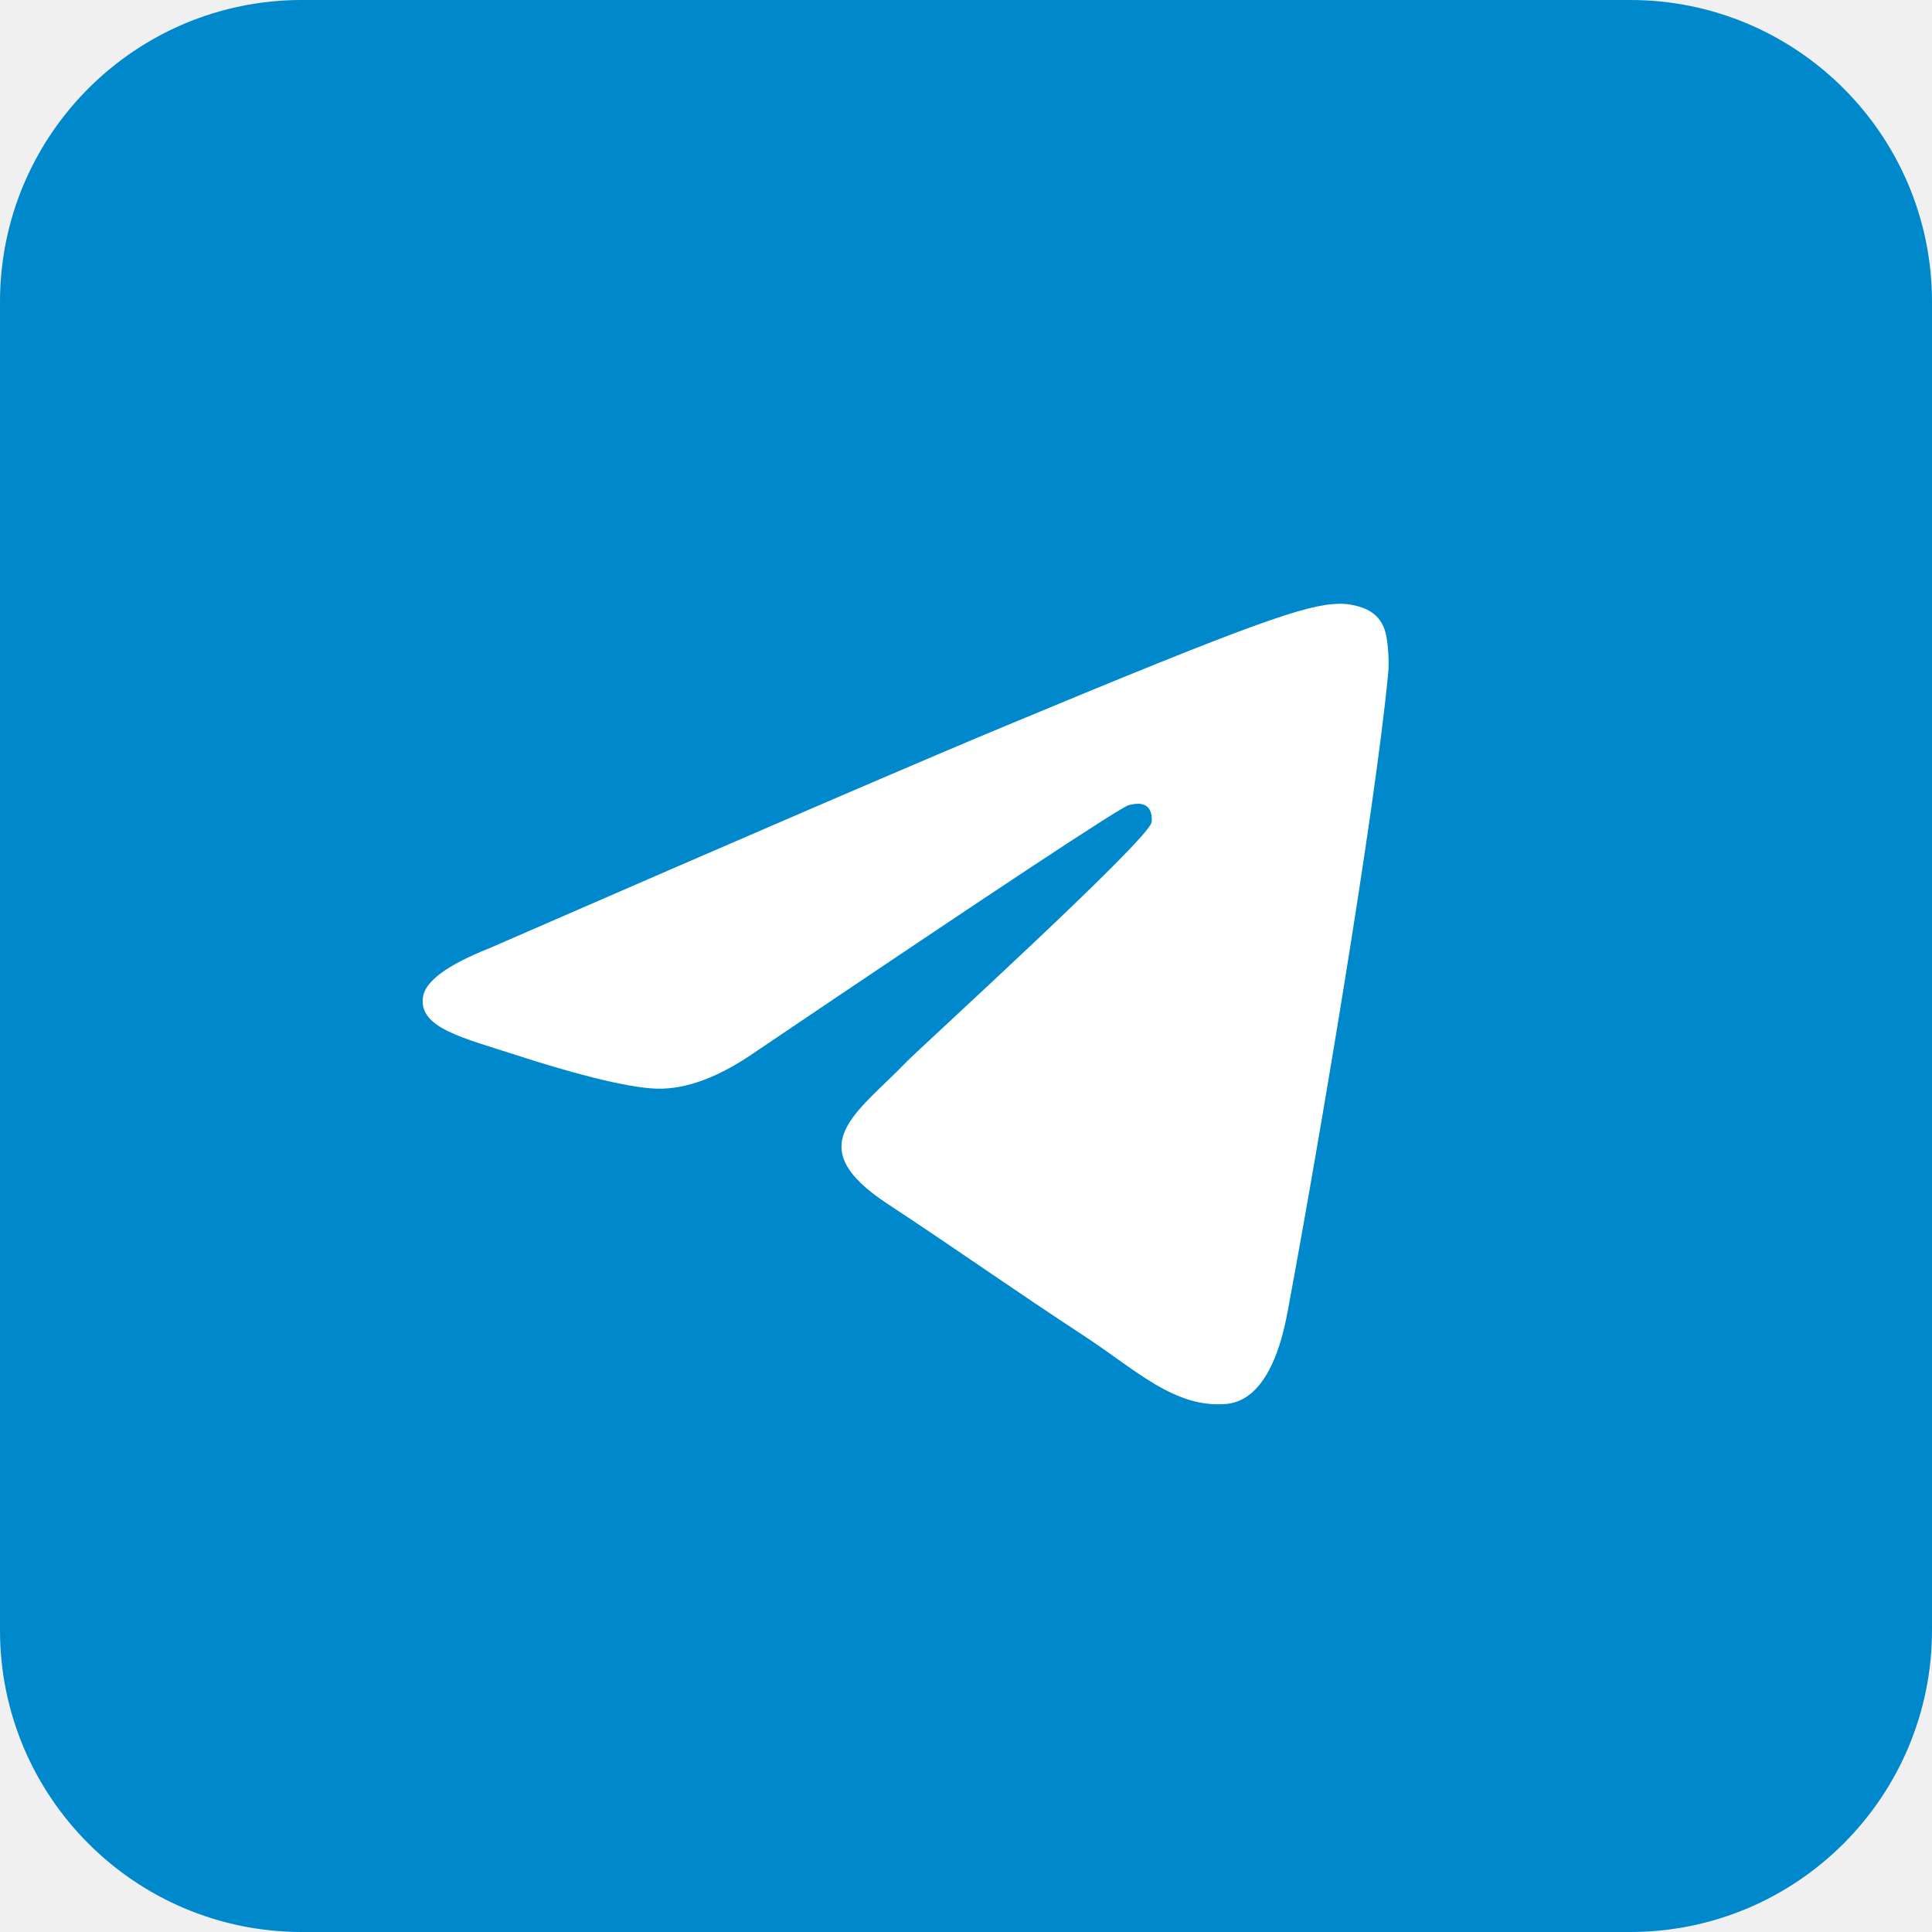
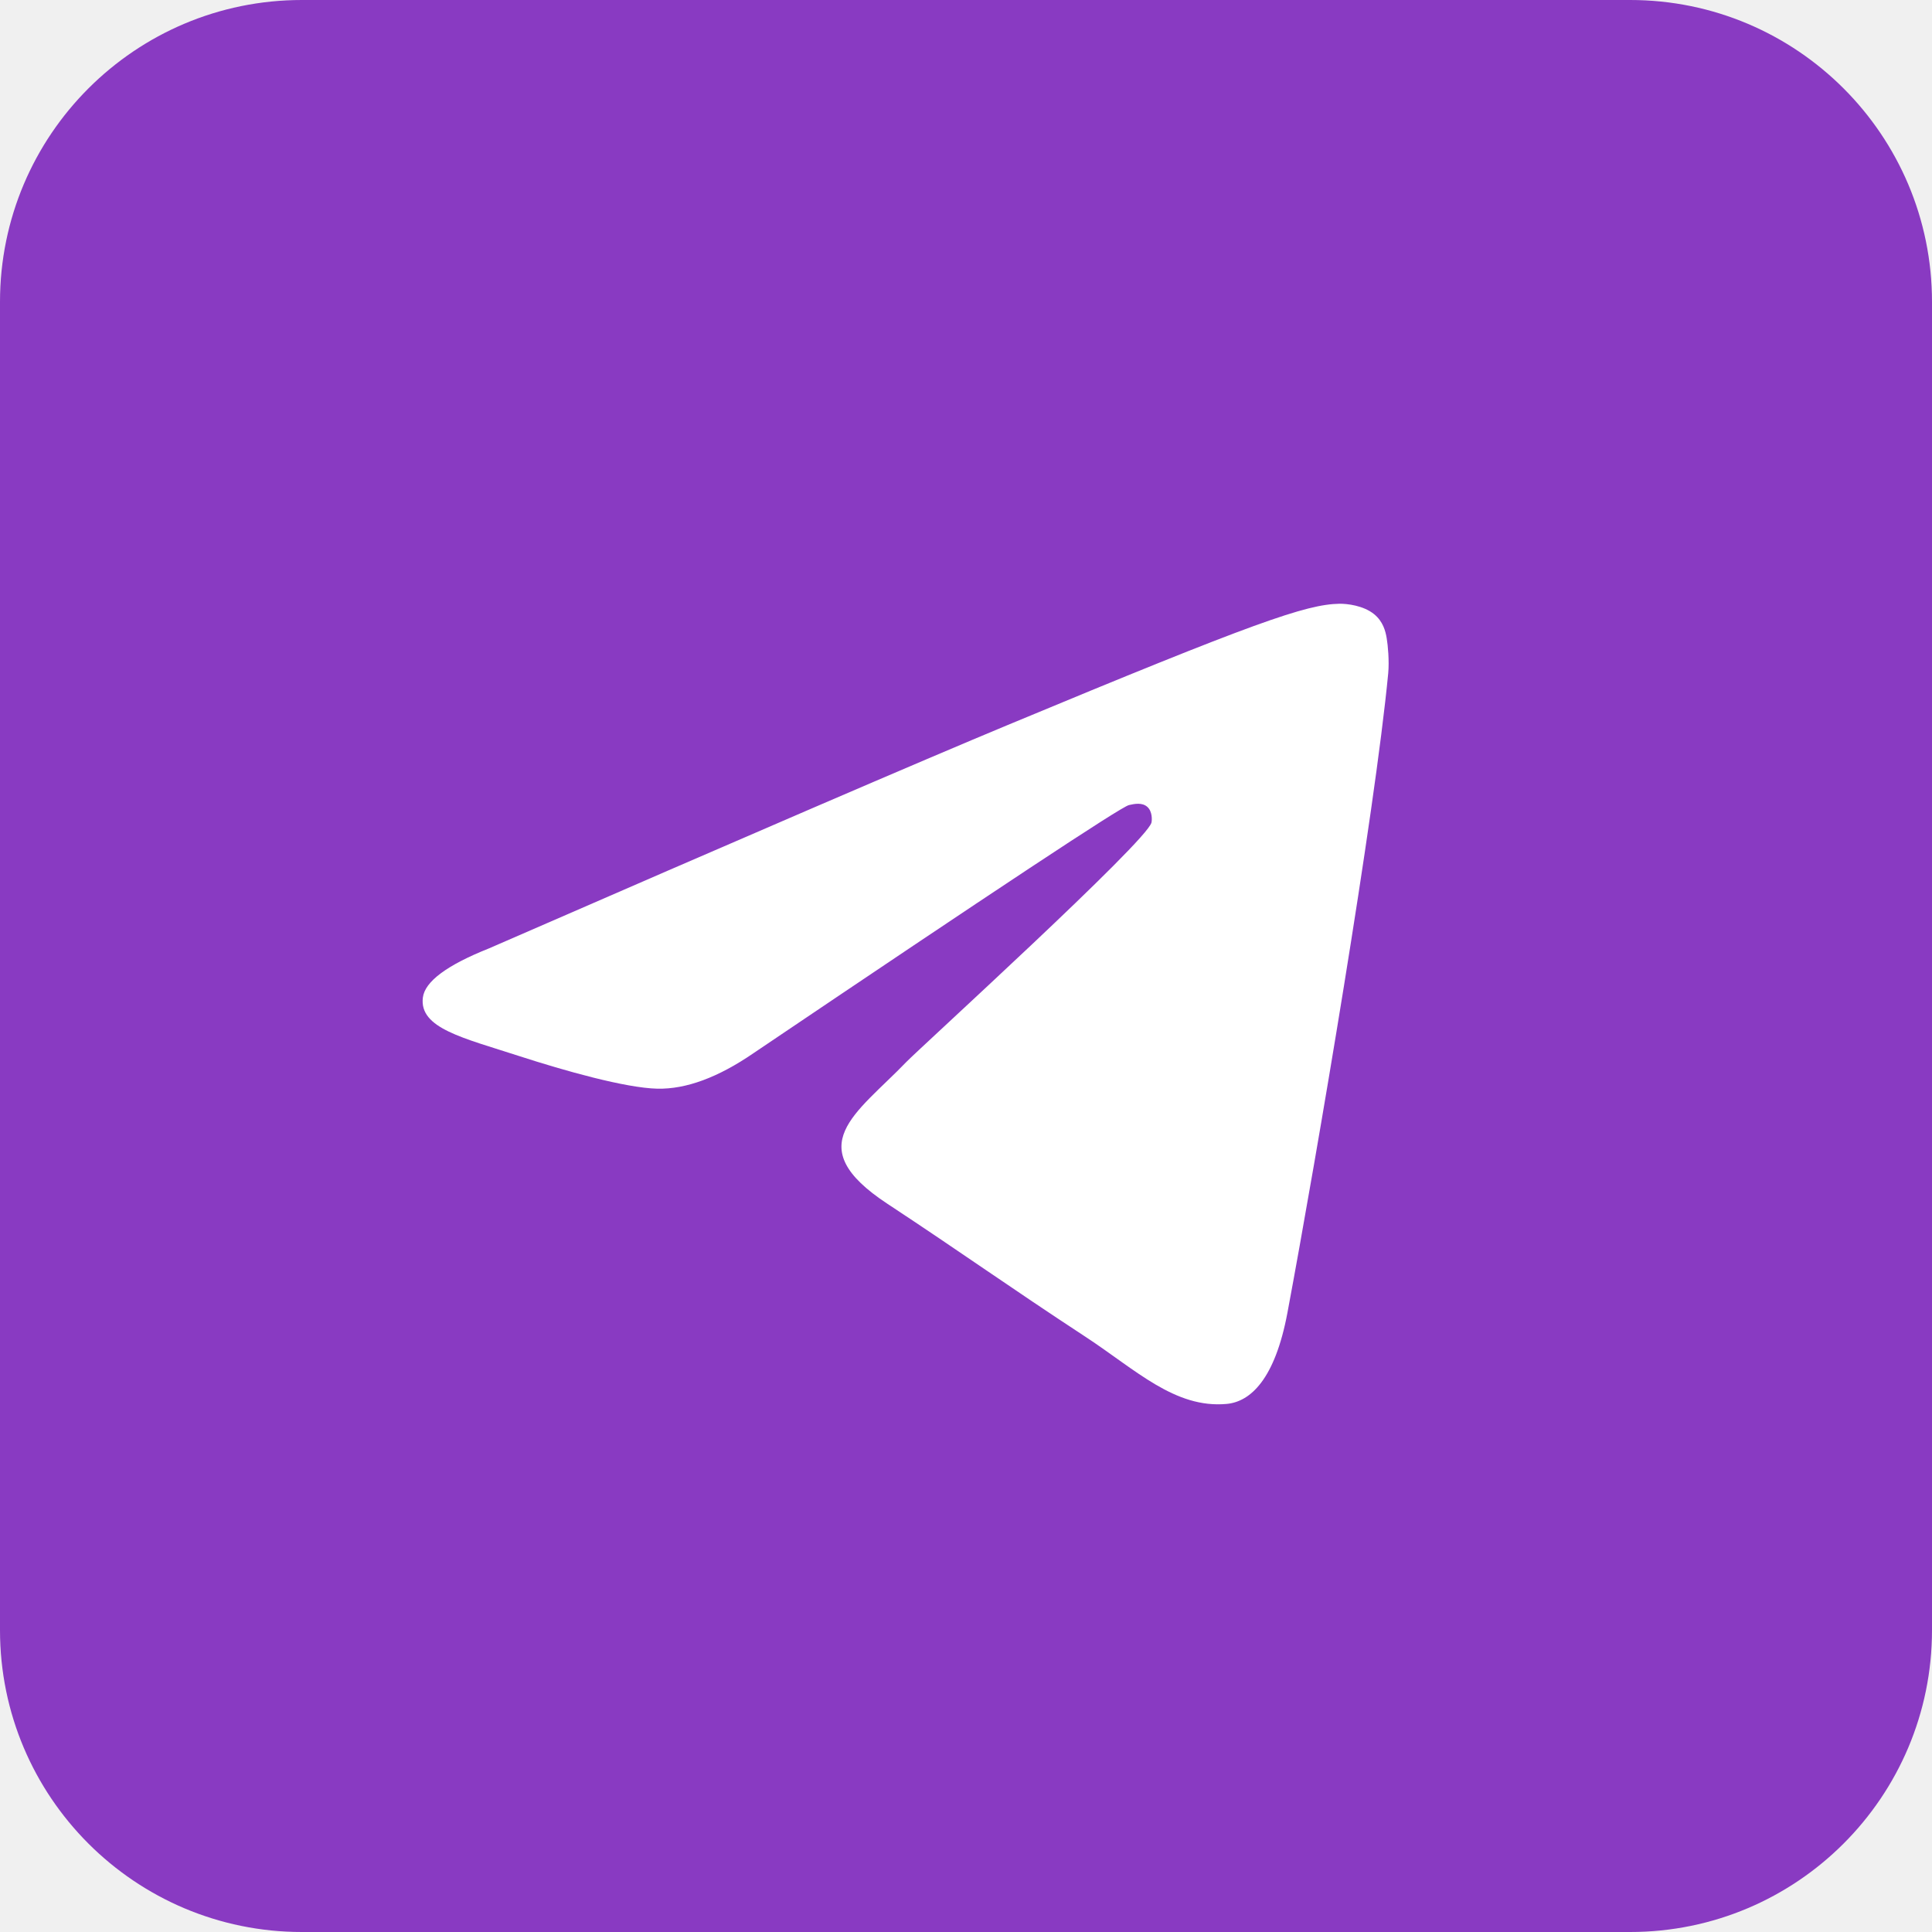
- <svg xmlns="http://www.w3.org/2000/svg" width="50" height="50" viewBox="0 0 50 50" fill="none">
-   <path d="M42.188 0L7.812 0C3.498 0 0 3.498 0 7.812L0 42.188C0 46.502 3.498 50 7.812 50H42.188C46.502 50 50 46.502 50 42.188V7.812C50 3.498 46.502 0 42.188 0Z" fill="#0088CC" />
-   <path d="M12.656 24.544C19.367 21.62 23.842 19.693 26.081 18.762C32.474 16.102 33.802 15.641 34.668 15.625C34.859 15.622 35.285 15.669 35.56 15.893C35.793 16.082 35.857 16.337 35.888 16.516C35.919 16.695 35.957 17.104 35.926 17.423C35.58 21.063 34.081 29.896 33.318 33.973C32.996 35.698 32.36 36.276 31.745 36.333C30.408 36.456 29.393 35.45 28.098 34.601C26.072 33.273 24.928 32.446 22.961 31.15C20.688 29.652 22.162 28.829 23.457 27.484C23.796 27.132 29.686 21.774 29.8 21.288C29.814 21.227 29.827 21.001 29.693 20.881C29.558 20.762 29.36 20.802 29.216 20.835C29.013 20.881 25.776 23.02 19.506 27.253C18.587 27.884 17.755 28.191 17.01 28.175C16.188 28.157 14.607 27.71 13.431 27.328C11.99 26.86 10.844 26.612 10.944 25.816C10.995 25.401 11.566 24.978 12.656 24.544Z" fill="white" />
+ <svg xmlns="http://www.w3.org/2000/svg" width="24" height="24" viewBox="0 0 24 24" fill="none">
+   <path d="M20.25 0L3.75 0C1.679 0 0 1.679 0 3.75L0 20.25C0 22.321 1.679 24 3.75 24H20.25C22.321 24 24 22.321 24 20.25V3.75C24 1.679 22.321 0 20.25 0Z" fill="#893AC2" />
+   <path d="M6.075 11.781C9.296 10.378 11.444 9.453 12.519 9.006C15.588 7.729 16.225 7.507 16.641 7.5C16.732 7.499 16.936 7.521 17.069 7.629C17.181 7.719 17.212 7.842 17.226 7.928C17.241 8.014 17.259 8.21 17.245 8.363C17.078 10.11 16.359 14.35 15.993 16.307C15.838 17.135 15.533 17.413 15.238 17.44C14.596 17.499 14.109 17.016 13.487 16.608C12.515 15.971 11.965 15.574 11.021 14.952C9.93 14.233 10.637 13.838 11.259 13.192C11.422 13.023 14.249 10.452 14.304 10.218C14.311 10.189 14.317 10.08 14.252 10.023C14.188 9.966 14.093 9.985 14.024 10.001C13.926 10.023 12.373 11.05 9.363 13.081C8.922 13.384 8.523 13.532 8.165 13.524C7.77 13.515 7.011 13.301 6.447 13.118C5.755 12.893 5.205 12.774 5.253 12.392C5.278 12.193 5.552 11.989 6.075 11.781Z" fill="white" />
</svg>
